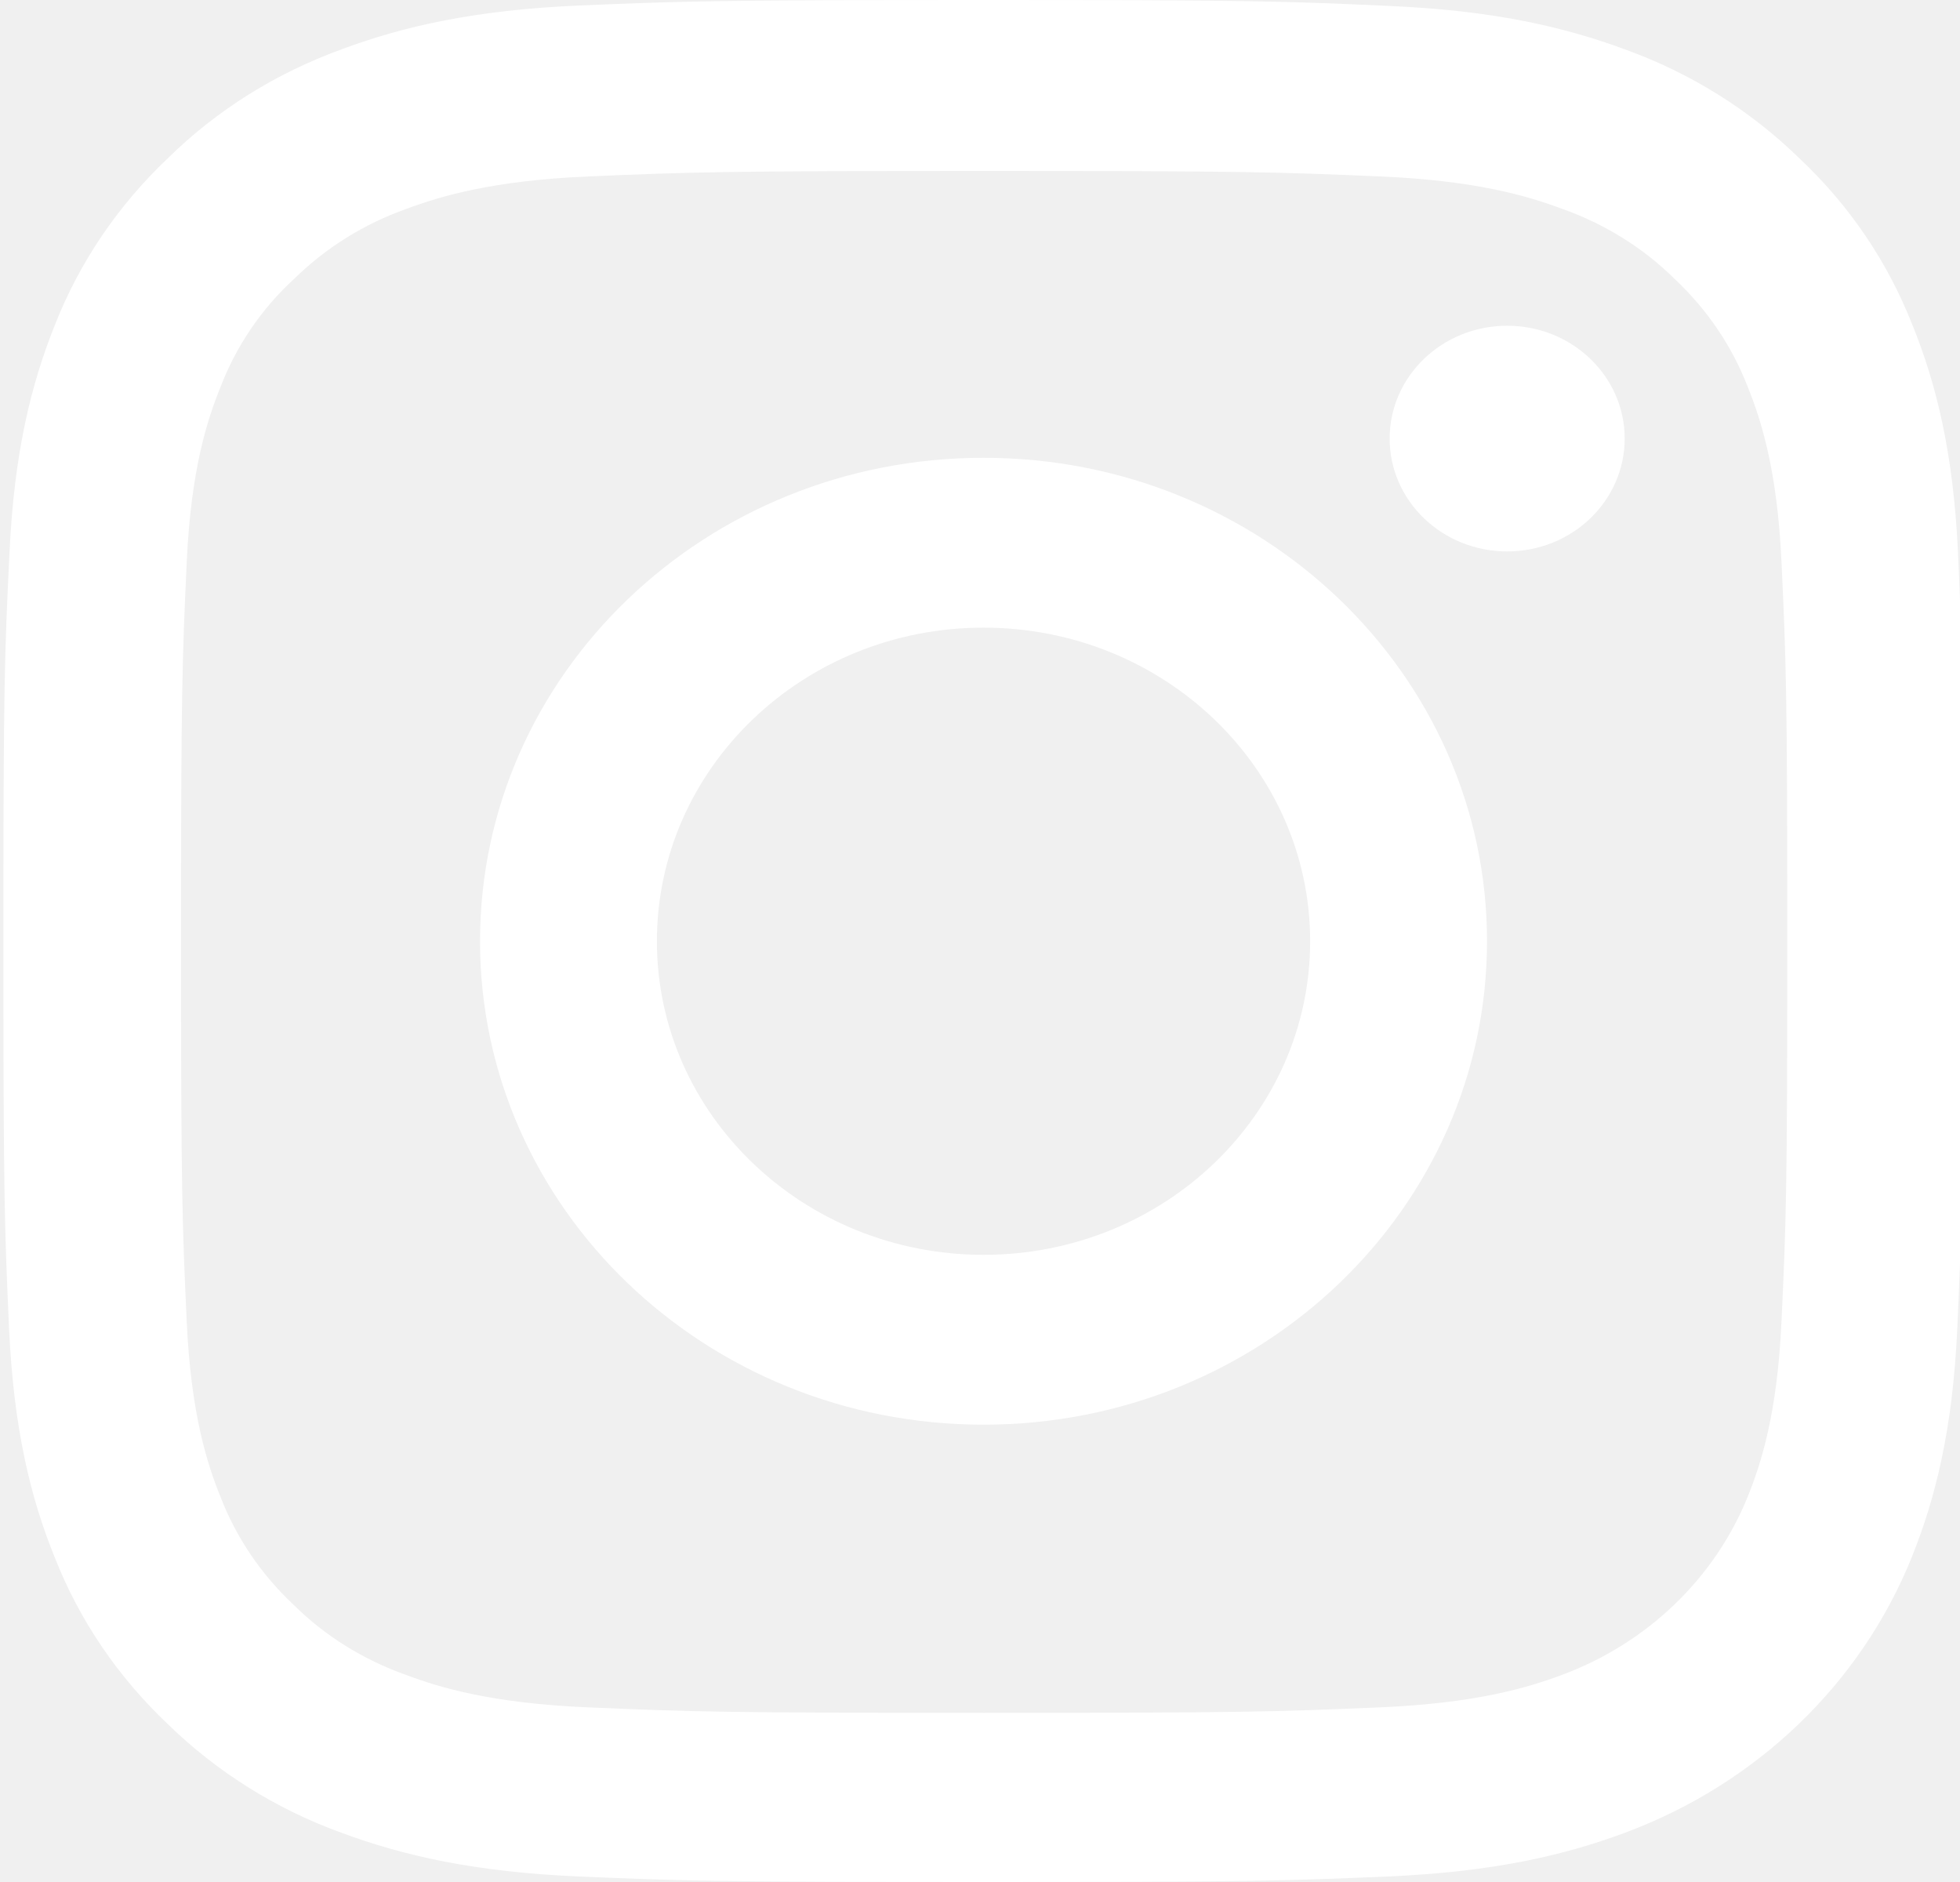
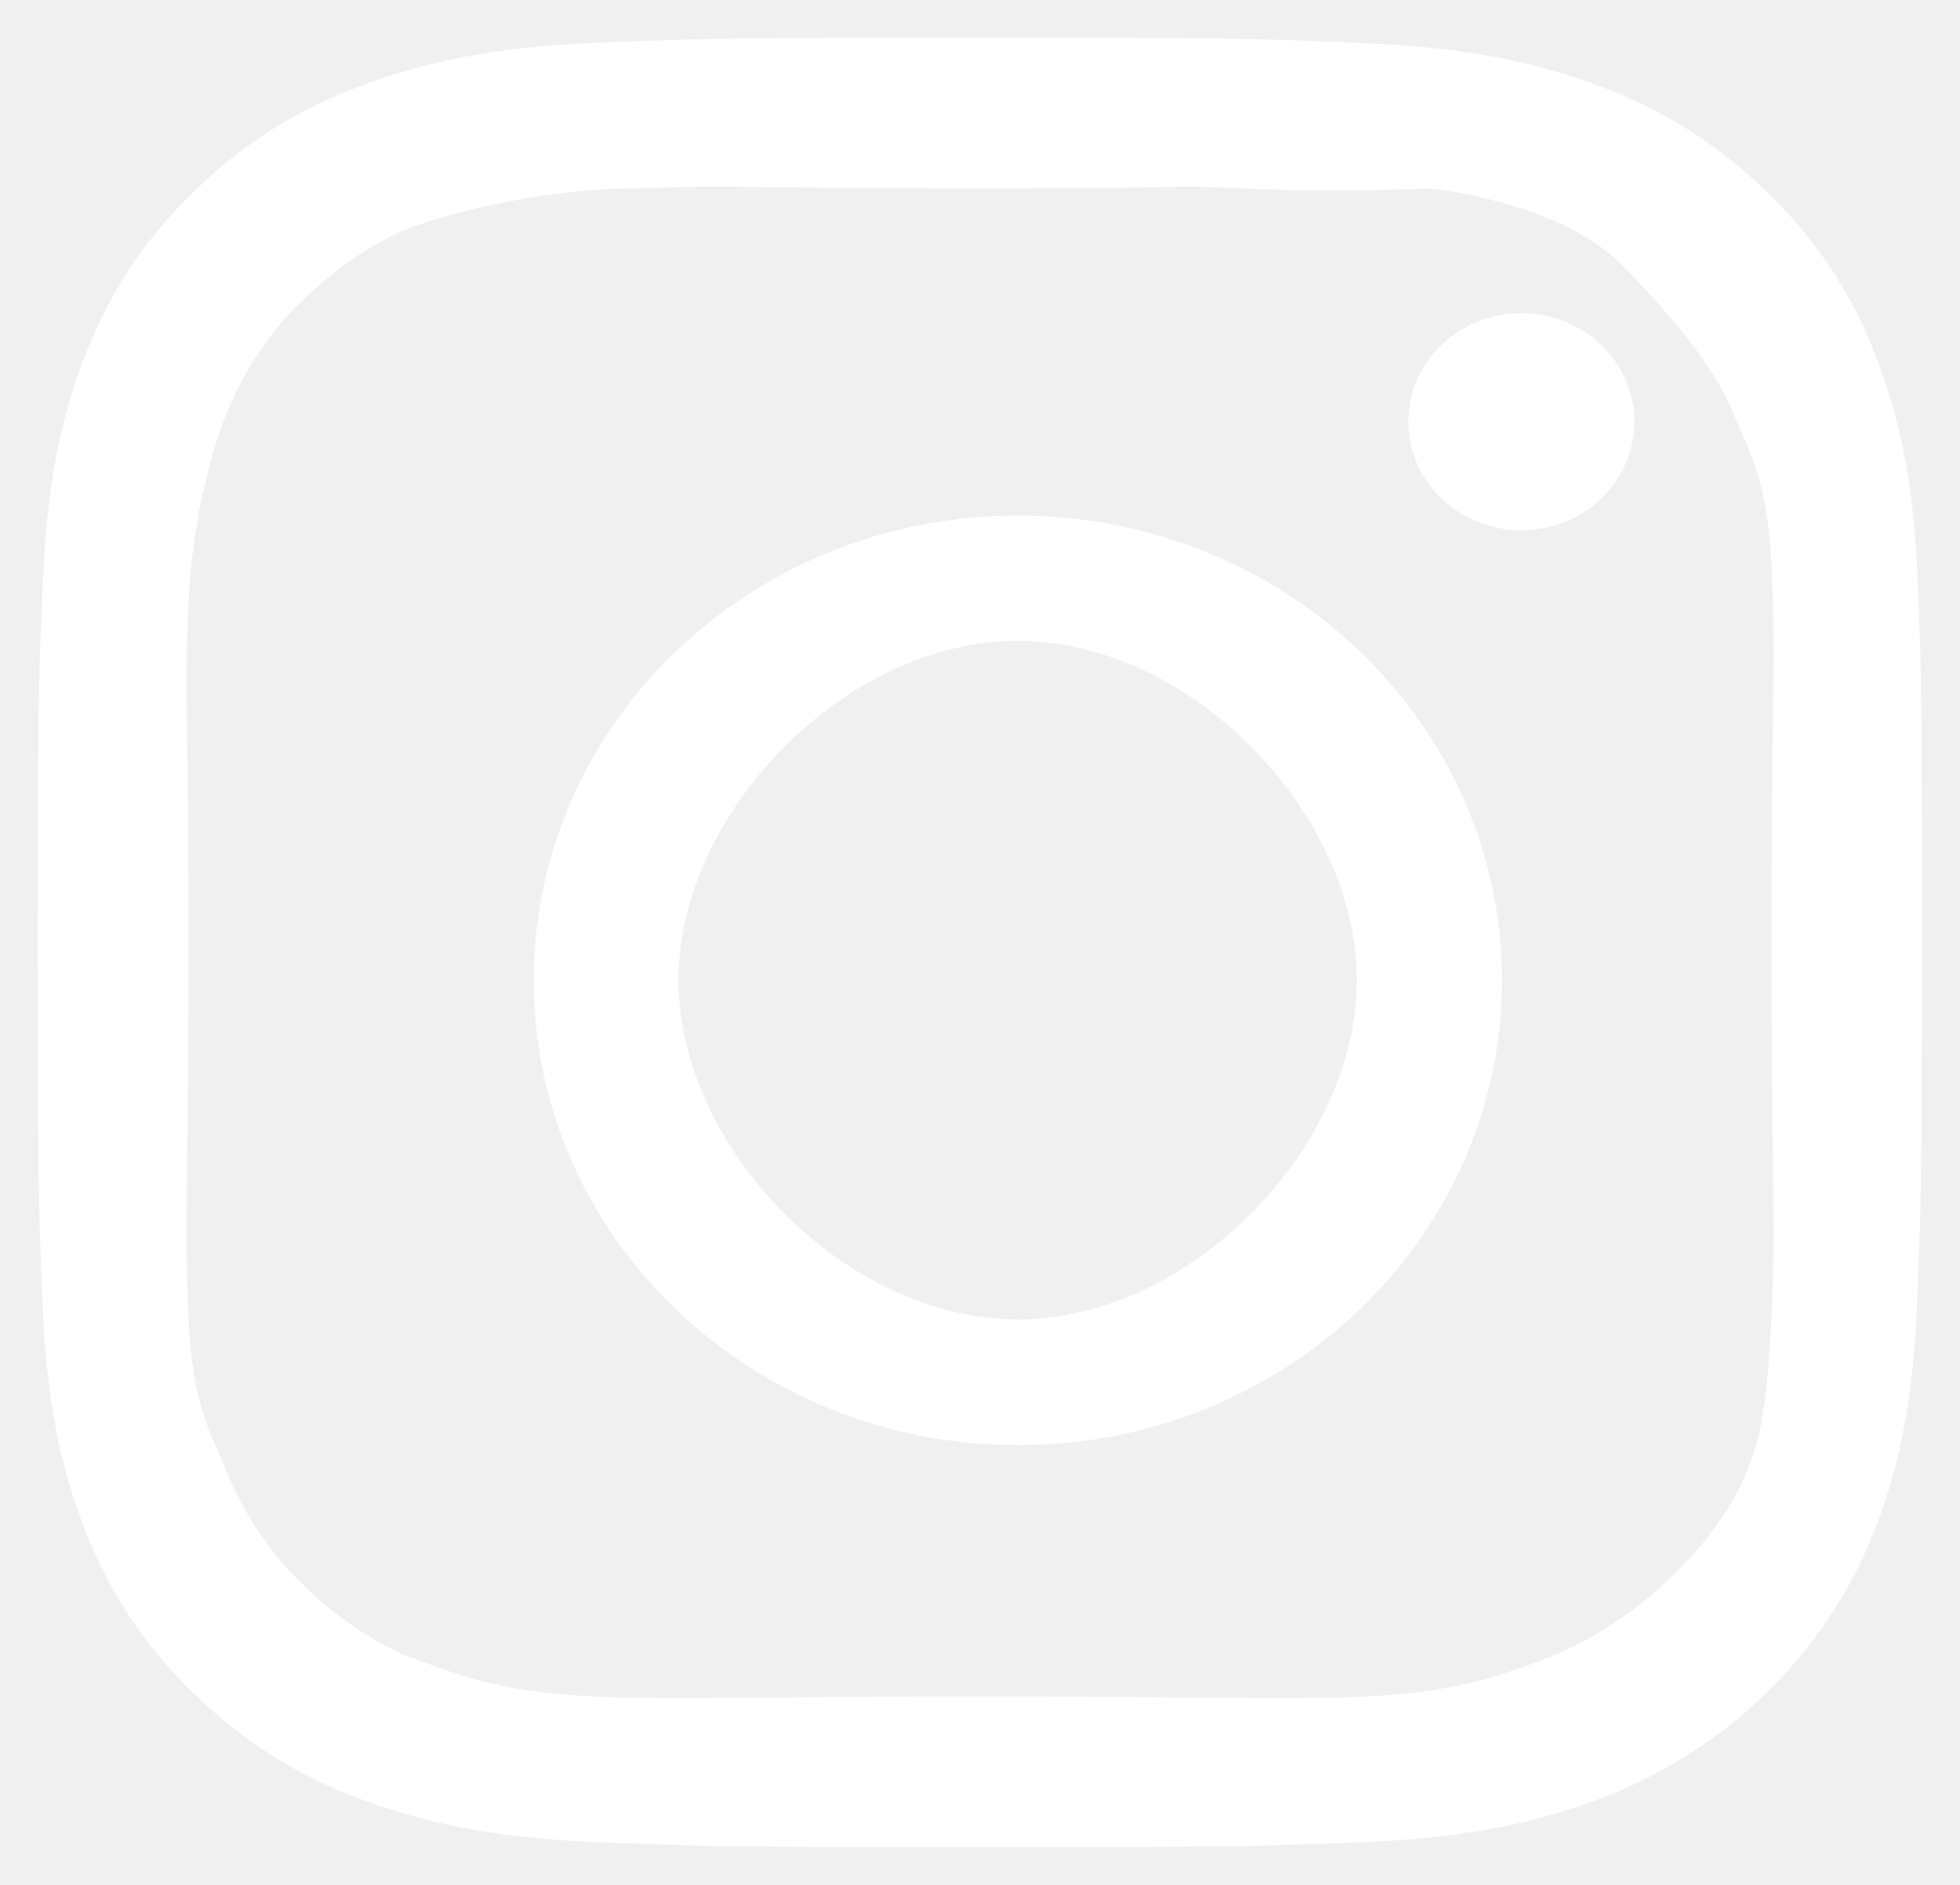
- <svg xmlns="http://www.w3.org/2000/svg" width="25" height="24" viewBox="0 0 25 24" fill="none">
-   <g clip-path="url(#clip0)">
-     <path d="M24.975 7.056C24.916 5.781 24.701 4.904 24.393 4.144C24.076 3.338 23.588 2.616 22.948 2.016C22.323 1.407 21.566 0.933 20.735 0.633C19.939 0.338 19.031 0.131 17.703 0.075C16.364 0.014 15.94 0 12.545 0C9.151 0 8.726 0.014 7.393 0.07C6.065 0.127 5.151 0.333 4.36 0.628C3.52 0.933 2.768 1.402 2.143 2.016C1.508 2.616 1.015 3.343 0.702 4.14C0.395 4.904 0.18 5.776 0.121 7.051C0.058 8.336 0.043 8.744 0.043 12.002C0.043 15.261 0.058 15.669 0.116 16.949C0.175 18.224 0.39 19.101 0.698 19.86C1.015 20.667 1.508 21.389 2.143 21.989C2.768 22.598 3.525 23.072 4.355 23.372C5.151 23.667 6.06 23.873 7.388 23.93C8.721 23.986 9.146 24 12.541 24C15.935 24 16.36 23.986 17.693 23.93C19.021 23.873 19.935 23.667 20.726 23.372C22.406 22.748 23.734 21.473 24.384 19.86C24.691 19.096 24.906 18.224 24.965 16.949C25.023 15.669 25.038 15.261 25.038 12.002C25.038 8.744 25.033 8.336 24.975 7.056ZM22.723 16.855C22.669 18.027 22.464 18.66 22.294 19.082C21.873 20.127 21.009 20.957 19.92 21.36C19.48 21.525 18.816 21.721 17.6 21.773C16.282 21.829 15.886 21.843 12.55 21.843C9.215 21.843 8.814 21.829 7.5 21.773C6.279 21.721 5.62 21.525 5.181 21.36C4.639 21.168 4.145 20.863 3.745 20.465C3.33 20.076 3.012 19.607 2.812 19.087C2.641 18.665 2.436 18.027 2.382 16.86C2.324 15.594 2.309 15.214 2.309 12.012C2.309 8.809 2.324 8.425 2.382 7.164C2.436 5.992 2.641 5.359 2.812 4.937C3.012 4.416 3.33 3.943 3.75 3.558C4.155 3.16 4.643 2.855 5.186 2.663C5.625 2.499 6.289 2.302 7.505 2.25C8.824 2.194 9.22 2.18 12.555 2.18C15.896 2.18 16.291 2.194 17.605 2.25C18.826 2.302 19.485 2.499 19.925 2.663C20.467 2.855 20.96 3.16 21.361 3.558C21.776 3.948 22.093 4.416 22.294 4.937C22.464 5.359 22.669 5.996 22.723 7.164C22.782 8.43 22.797 8.809 22.797 12.012C22.797 15.214 22.782 15.589 22.723 16.855Z" fill="white" />
-     <path d="M12.545 5.838C9 5.838 6.123 8.599 6.123 12.003C6.123 15.407 9 18.168 12.545 18.168C16.091 18.168 18.967 15.407 18.967 12.003C18.967 8.599 16.091 5.838 12.545 5.838ZM12.545 16.002C10.245 16.002 8.379 14.211 8.379 12.003C8.379 9.795 10.245 8.004 12.545 8.004C14.845 8.004 16.711 9.795 16.711 12.003C16.711 14.211 14.845 16.002 12.545 16.002V16.002Z" fill="white" />
-     <path d="M20.723 5.593C20.723 6.388 20.052 7.032 19.224 7.032C18.396 7.032 17.725 6.388 17.725 5.593C17.725 4.798 18.396 4.154 19.224 4.154C20.052 4.154 20.723 4.798 20.723 5.593V5.593Z" fill="white" />
-   </g>
-   <defs>
-     <clipPath id="clip0">
-       <rect width="25" height="24" fill="white" />
-     </clipPath>
-   </defs>
+ <svg xmlns="http://www.w3.org/2000/svg" width="26" height="25" viewBox="0 0 26 25" fill="none">
+   <path d="M25.432 7.556C25.373 6.281 25.158 5.404 24.851 4.644C24.533 3.838 24.045 3.116 23.405 2.516C22.78 1.907 22.023 1.433 21.192 1.133C20.397 0.838 19.488 0.631 18.16 0.575C16.822 0.514 16.397 0.5 13.002 0.5C9.608 0.5 9.183 0.514 7.85 0.57C6.522 0.627 5.608 0.833 4.817 1.128C3.977 1.433 3.225 1.902 2.6 2.516C1.965 3.116 1.472 3.843 1.159 4.64C0.852 5.404 0.637 6.276 0.578 7.551C0.515 8.836 0.5 9.244 0.5 12.502C0.5 15.761 0.515 16.169 0.573 17.449C0.632 18.724 0.847 19.601 1.155 20.36C1.472 21.167 1.965 21.889 2.6 22.489C3.225 23.098 3.982 23.572 4.812 23.872C5.608 24.167 6.517 24.373 7.845 24.43C9.178 24.486 9.603 24.5 12.998 24.5C16.392 24.5 16.817 24.486 18.15 24.43C19.478 24.373 20.392 24.167 21.183 23.872C22.863 23.248 24.191 21.973 24.841 20.36C25.148 19.596 25.363 18.724 25.422 17.449C25.48 16.169 25.495 15.761 25.495 12.502C25.495 9.244 25.49 8.836 25.432 7.556ZM23.5 17.449C23.446 18.621 23.351 19.078 23.18 19.5C22.76 20.546 21.589 21.597 20.5 22C20.061 22.164 19.366 22.448 18.15 22.5C16.831 22.556 16.336 22.5 13 22.5C9.664 22.5 9.159 22.556 7.845 22.5C6.624 22.448 5.94 22.164 5.5 22C4.958 21.808 4.4 21.398 4 21C3.585 20.611 3.2 20.02 3 19.5C2.829 19.078 2.554 18.667 2.5 17.5C2.441 16.234 2.5 15.702 2.5 12.5C2.5 9.298 2.441 9.261 2.5 8C2.554 6.828 2.829 5.922 3 5.5C3.2 4.98 3.58 4.385 4 4C4.405 3.601 4.958 3.192 5.5 3C6.273 2.726 7.5 2.484 8.5 2.5C9.819 2.444 9.665 2.5 13 2.5C16.341 2.5 15.186 2.444 16.5 2.5C17.721 2.552 19 2.5 19 2.5C19 2.5 20.692 2.685 21.5 3.5C22.308 4.315 22.8 4.98 23 5.5C23.171 5.922 23.446 6.332 23.5 7.5C23.559 8.766 23.5 9.298 23.5 12.5C23.5 15.702 23.559 16.183 23.5 17.449Z" fill="white" />
+   <path d="M13.502 6.838C9.957 6.838 7.08 9.599 7.08 13.003C7.08 16.407 9.957 19.168 13.502 19.168C17.048 19.168 19.924 16.407 19.924 13.003C19.924 9.599 17.048 6.838 13.502 6.838ZM13.5 17.5C11.2 17.5 9 15.208 9 13C9 10.792 11.202 8.5 13.502 8.5C15.803 8.5 18 10.792 18 13C18 15.208 15.8 17.5 13.5 17.5Z" fill="white" />
+   <path d="M21.68 5.594C21.68 6.388 21.009 7.033 20.181 7.033C19.353 7.033 18.682 6.388 18.682 5.594C18.682 4.799 19.353 4.154 20.181 4.154C21.009 4.154 21.68 4.799 21.68 5.594V5.594Z" fill="white" />
</svg>
